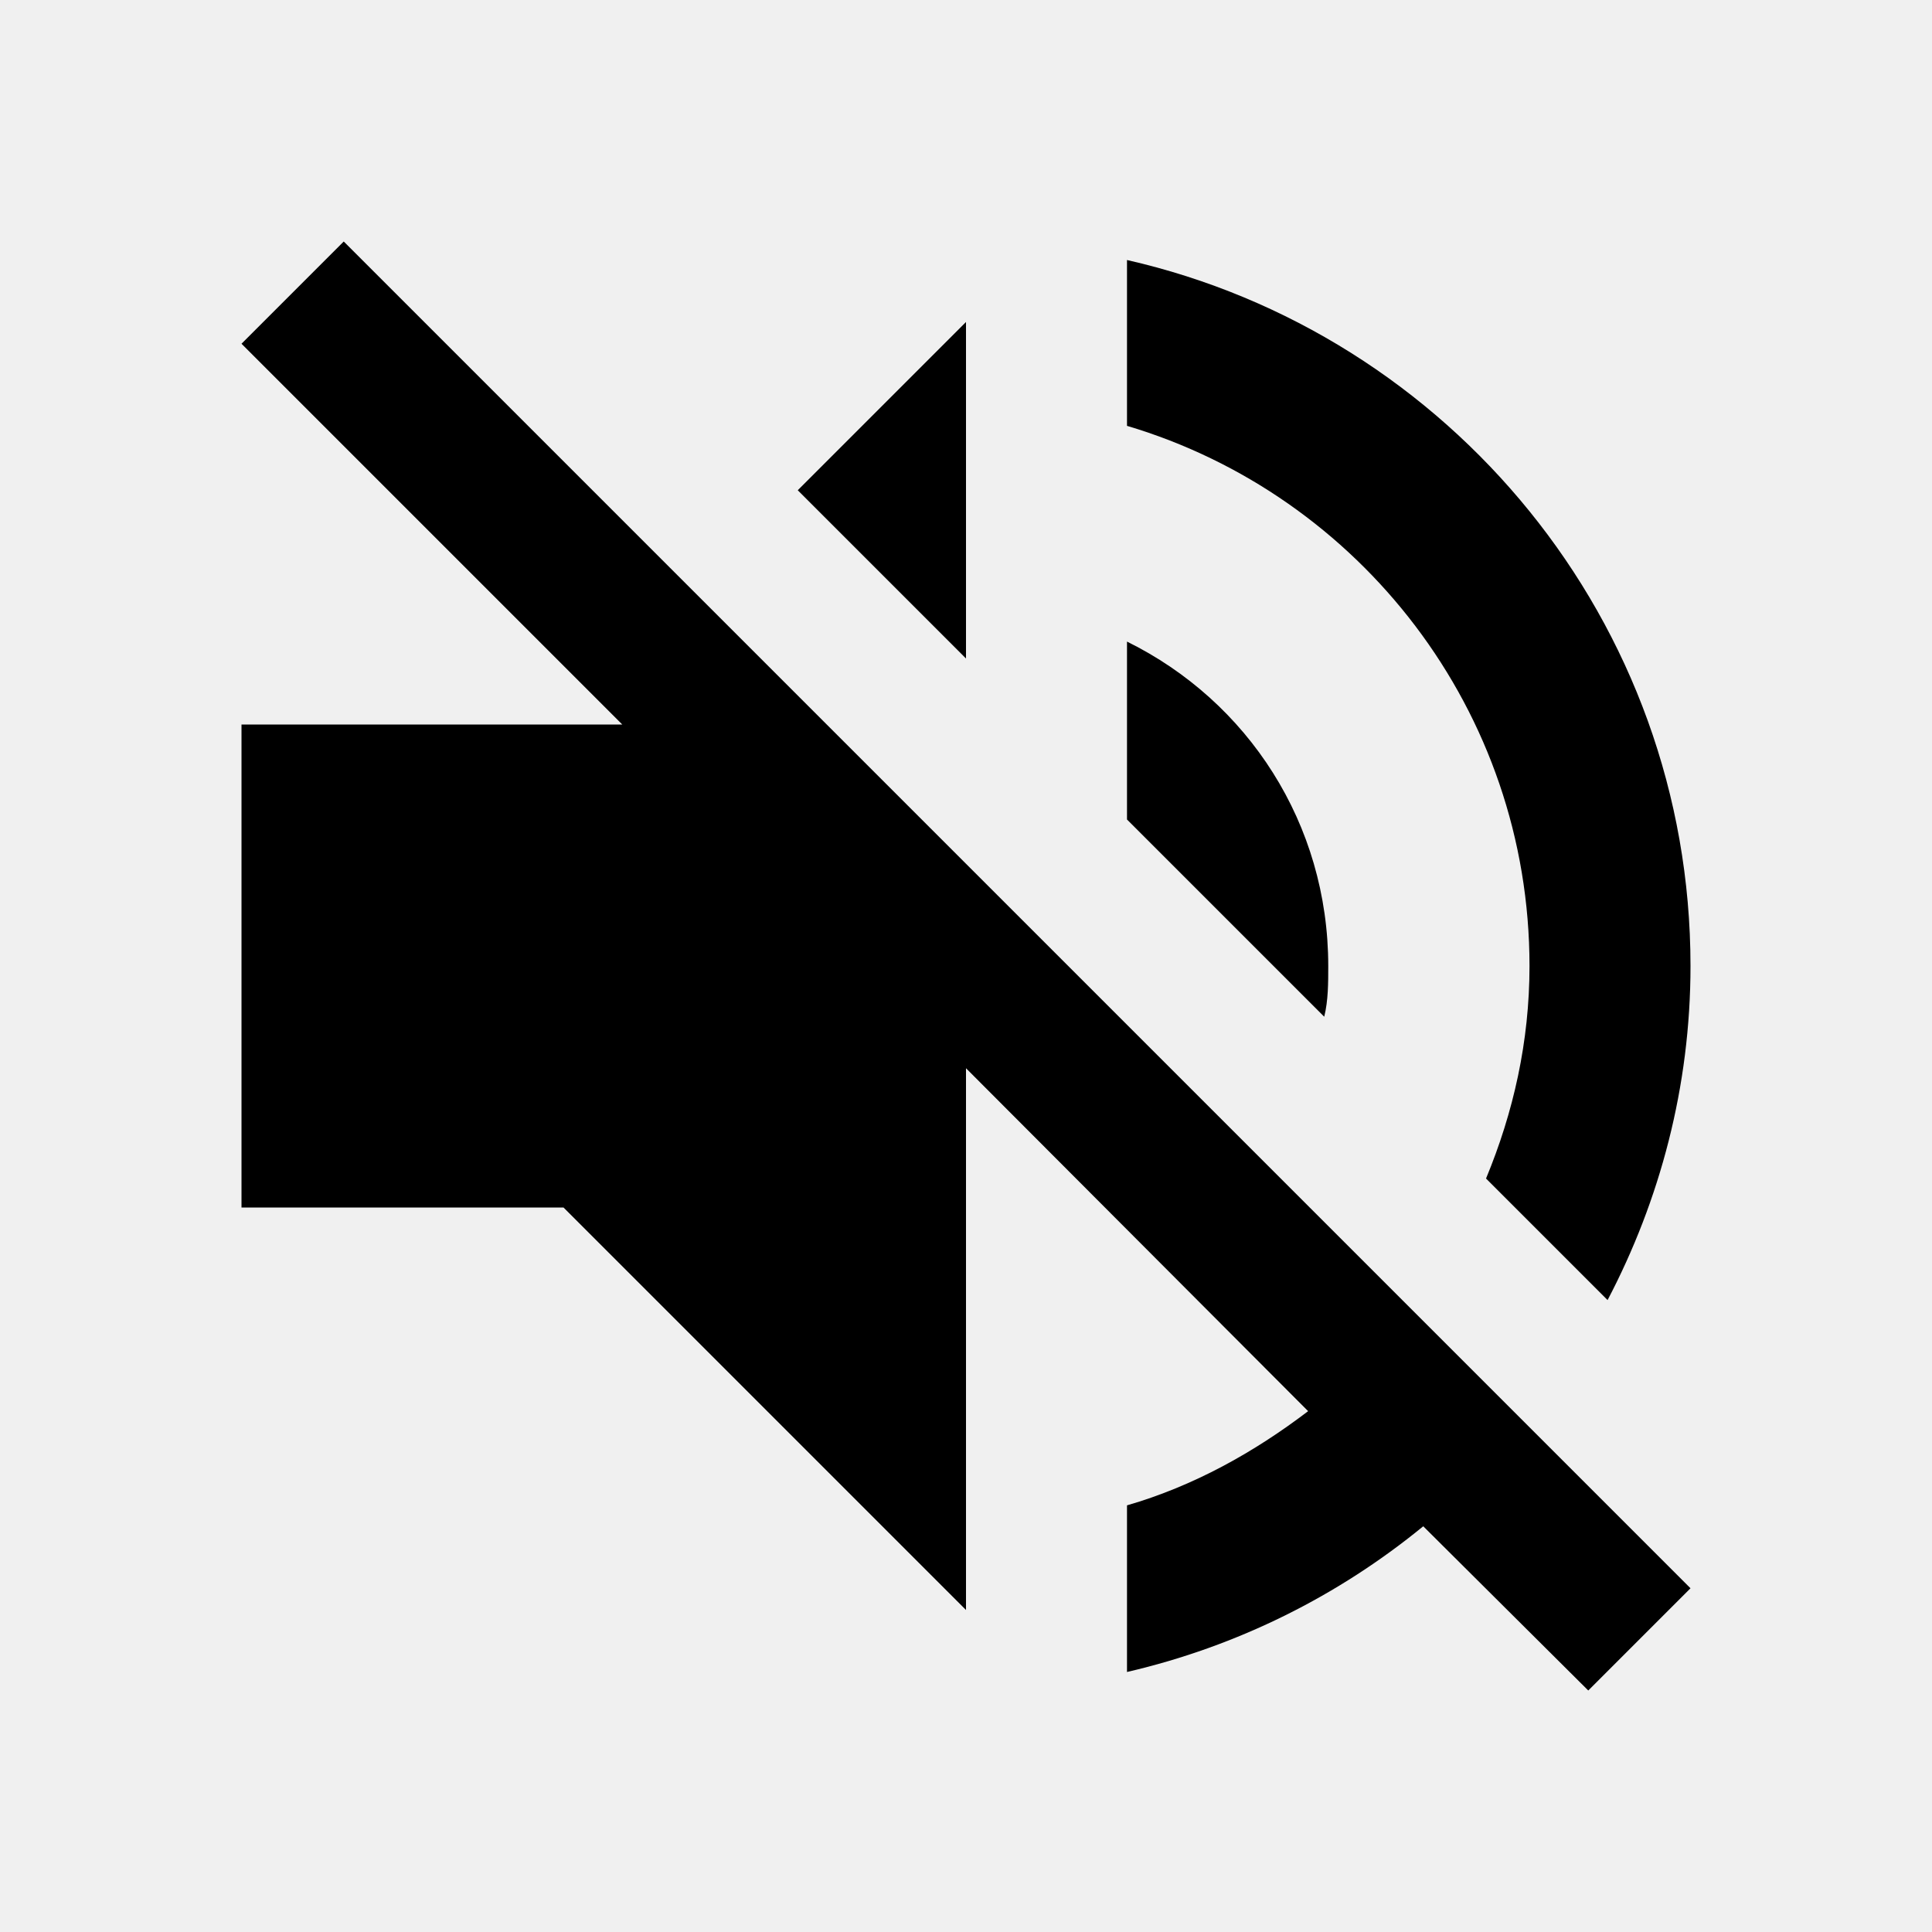
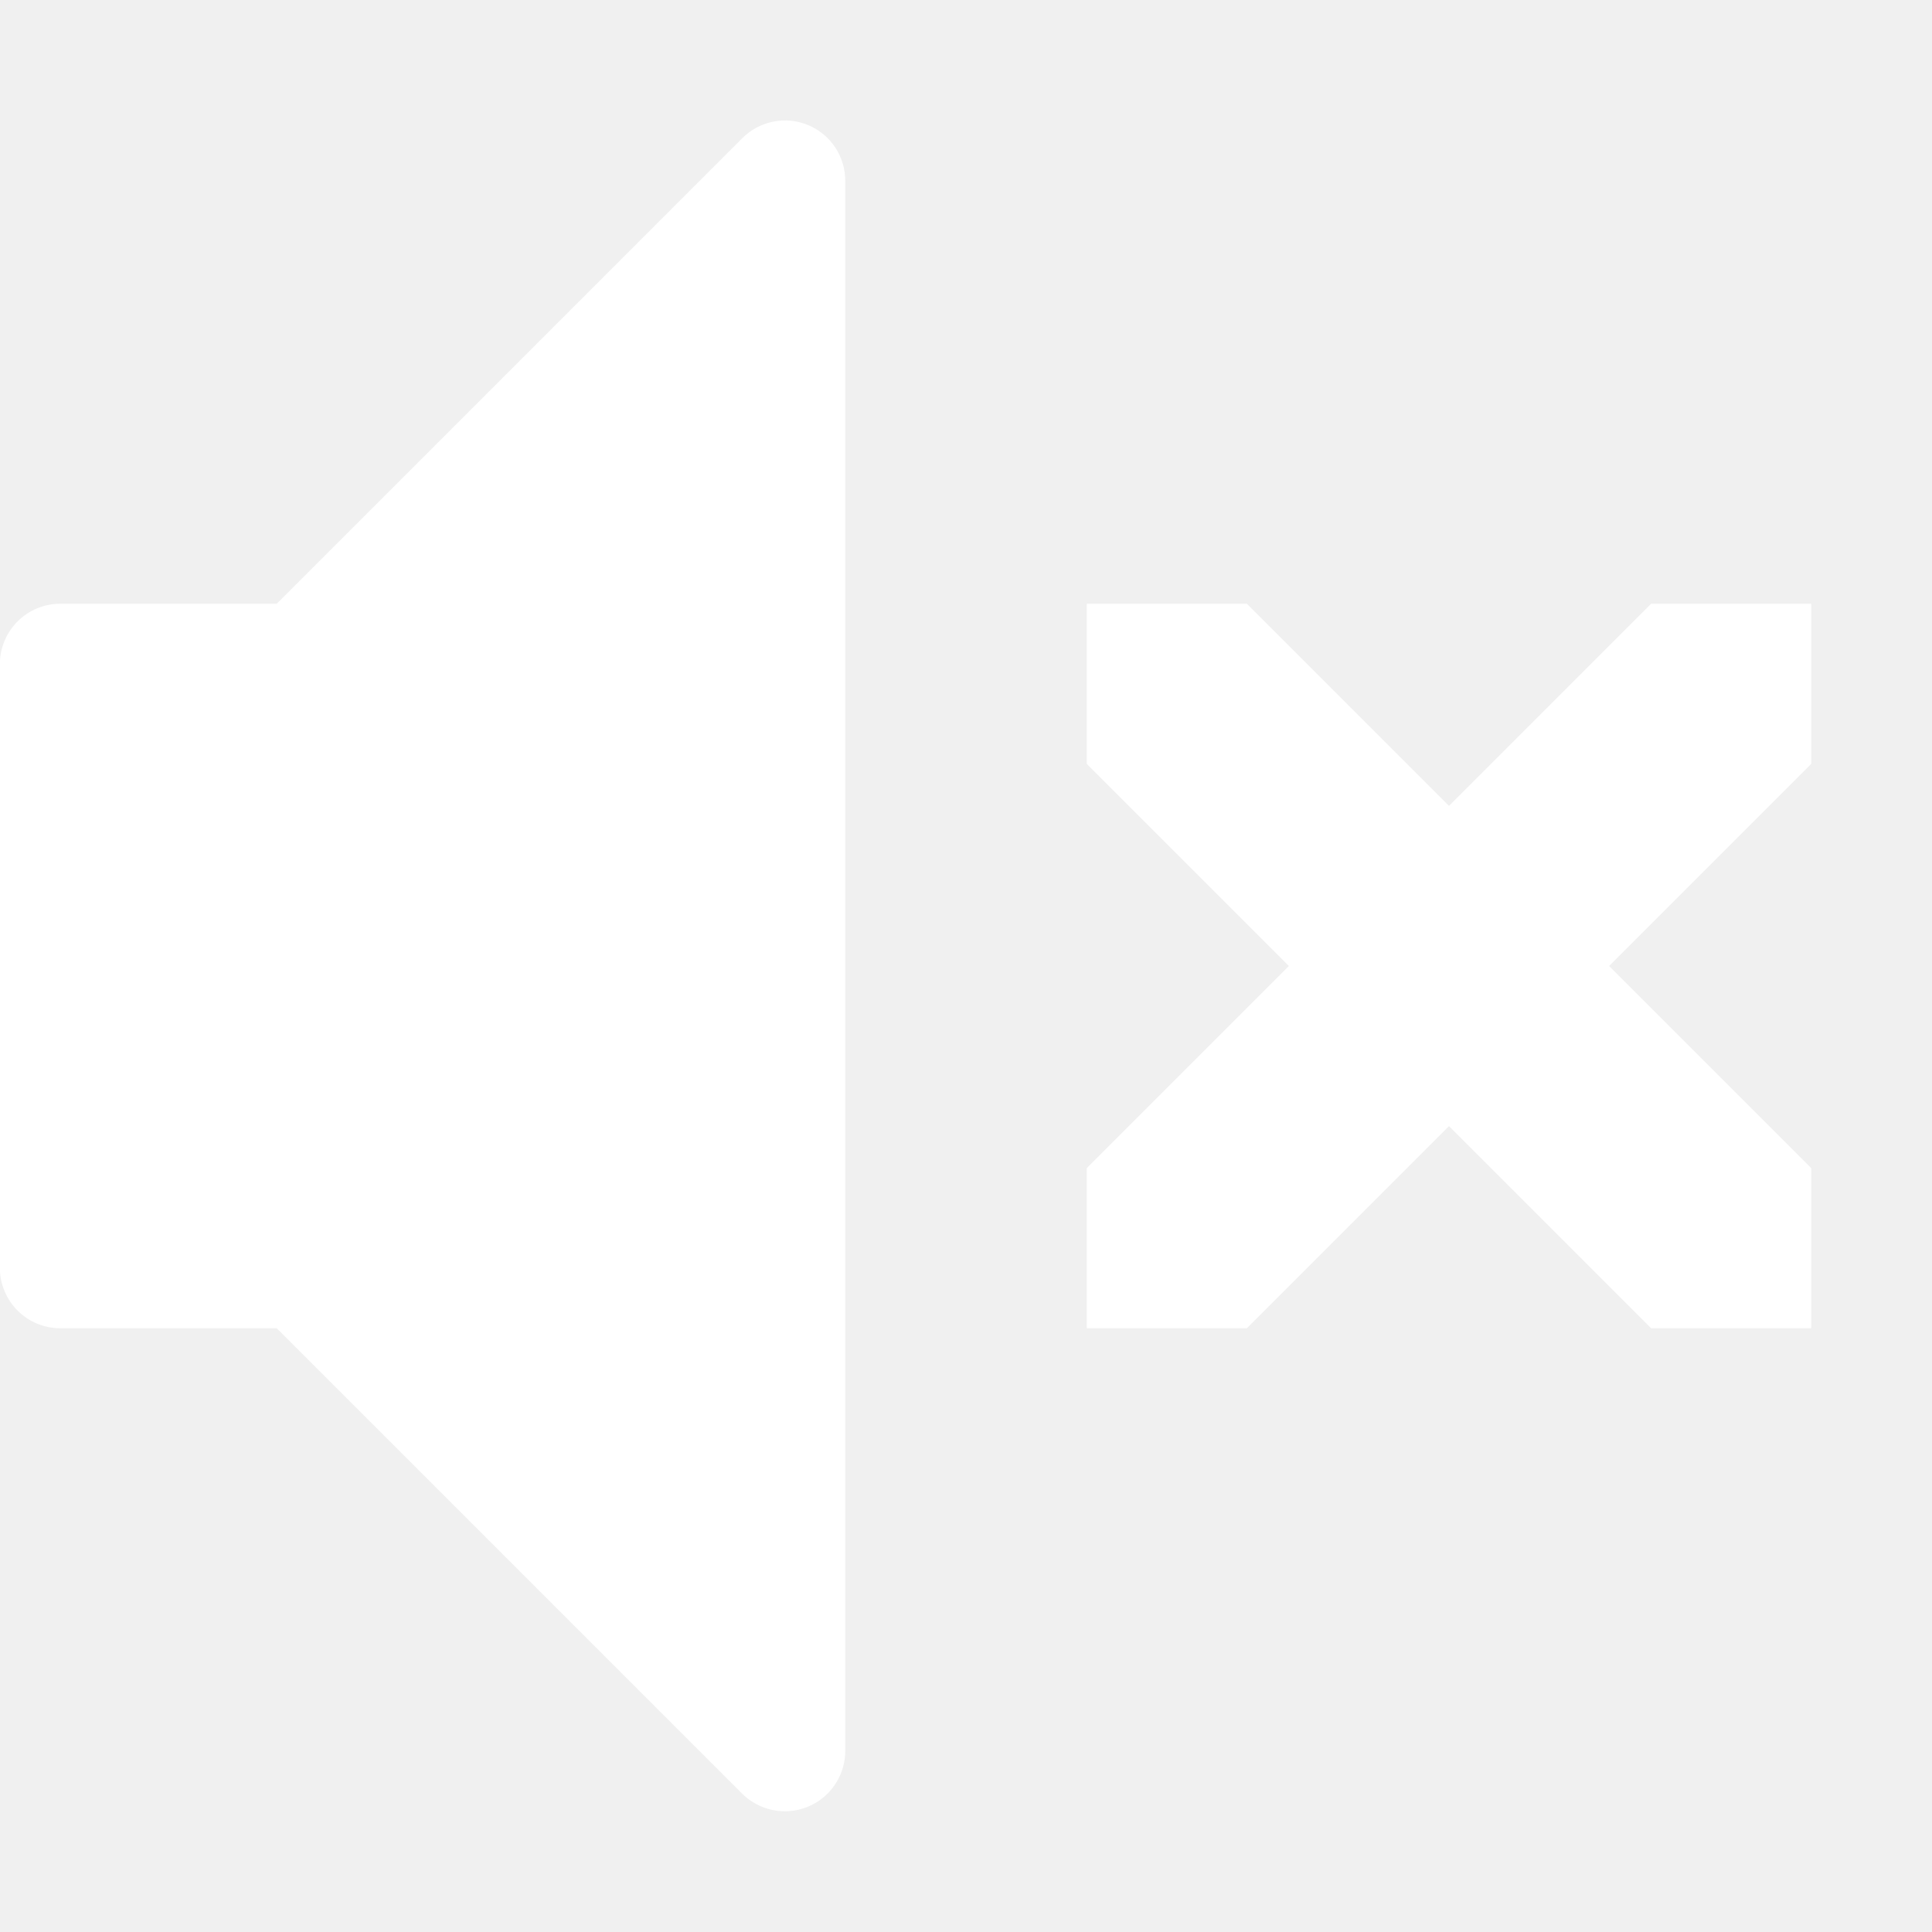
- <svg xmlns="http://www.w3.org/2000/svg" viewBox="0 0 24 24">
-   <path d="M12,4L9.91,6.09L12,8.18M4.27,3L3,4.27L7.73,9H3V15H7L12,20V13.27L16.25,17.53C15.58,18.04 14.83,18.46 14,18.7V20.77C15.38,20.45 16.63,19.82 17.68,18.96L19.73,21L21,19.73L12,10.73M19,12C19,12.94 18.8,13.82 18.46,14.64L19.97,16.15C20.62,14.91 21,13.5 21,12C21,7.72 18,4.14 14,3.23V5.29C16.89,6.15 19,8.83 19,12M16.5,12C16.5,10.23 15.5,8.71 14,7.97V10.18L16.45,12.63C16.5,12.43 16.5,12.21 16.5,12Z" />
+ <svg xmlns="http://www.w3.org/2000/svg" width="24" height="24" viewBox="0 0 16 16">
+   <path fill="#ffffff" d="M15 9.674V11h-1.326L12 9.326L10.326 11H9V9.674L10.674 8L9 6.326V5h1.326L12 6.674L13.674 5H15v1.326L13.326 8L15 9.674zM6.5 15a.504.504 0 0 1-.354-.146L2.292 11H.499a.5.5 0 0 1-.5-.5v-5a.5.5 0 0 1 .5-.5h1.793l3.854-3.854A.499.499 0 0 1 7 1.5v13a.5.5 0 0 1-.5.5z" />
</svg>
